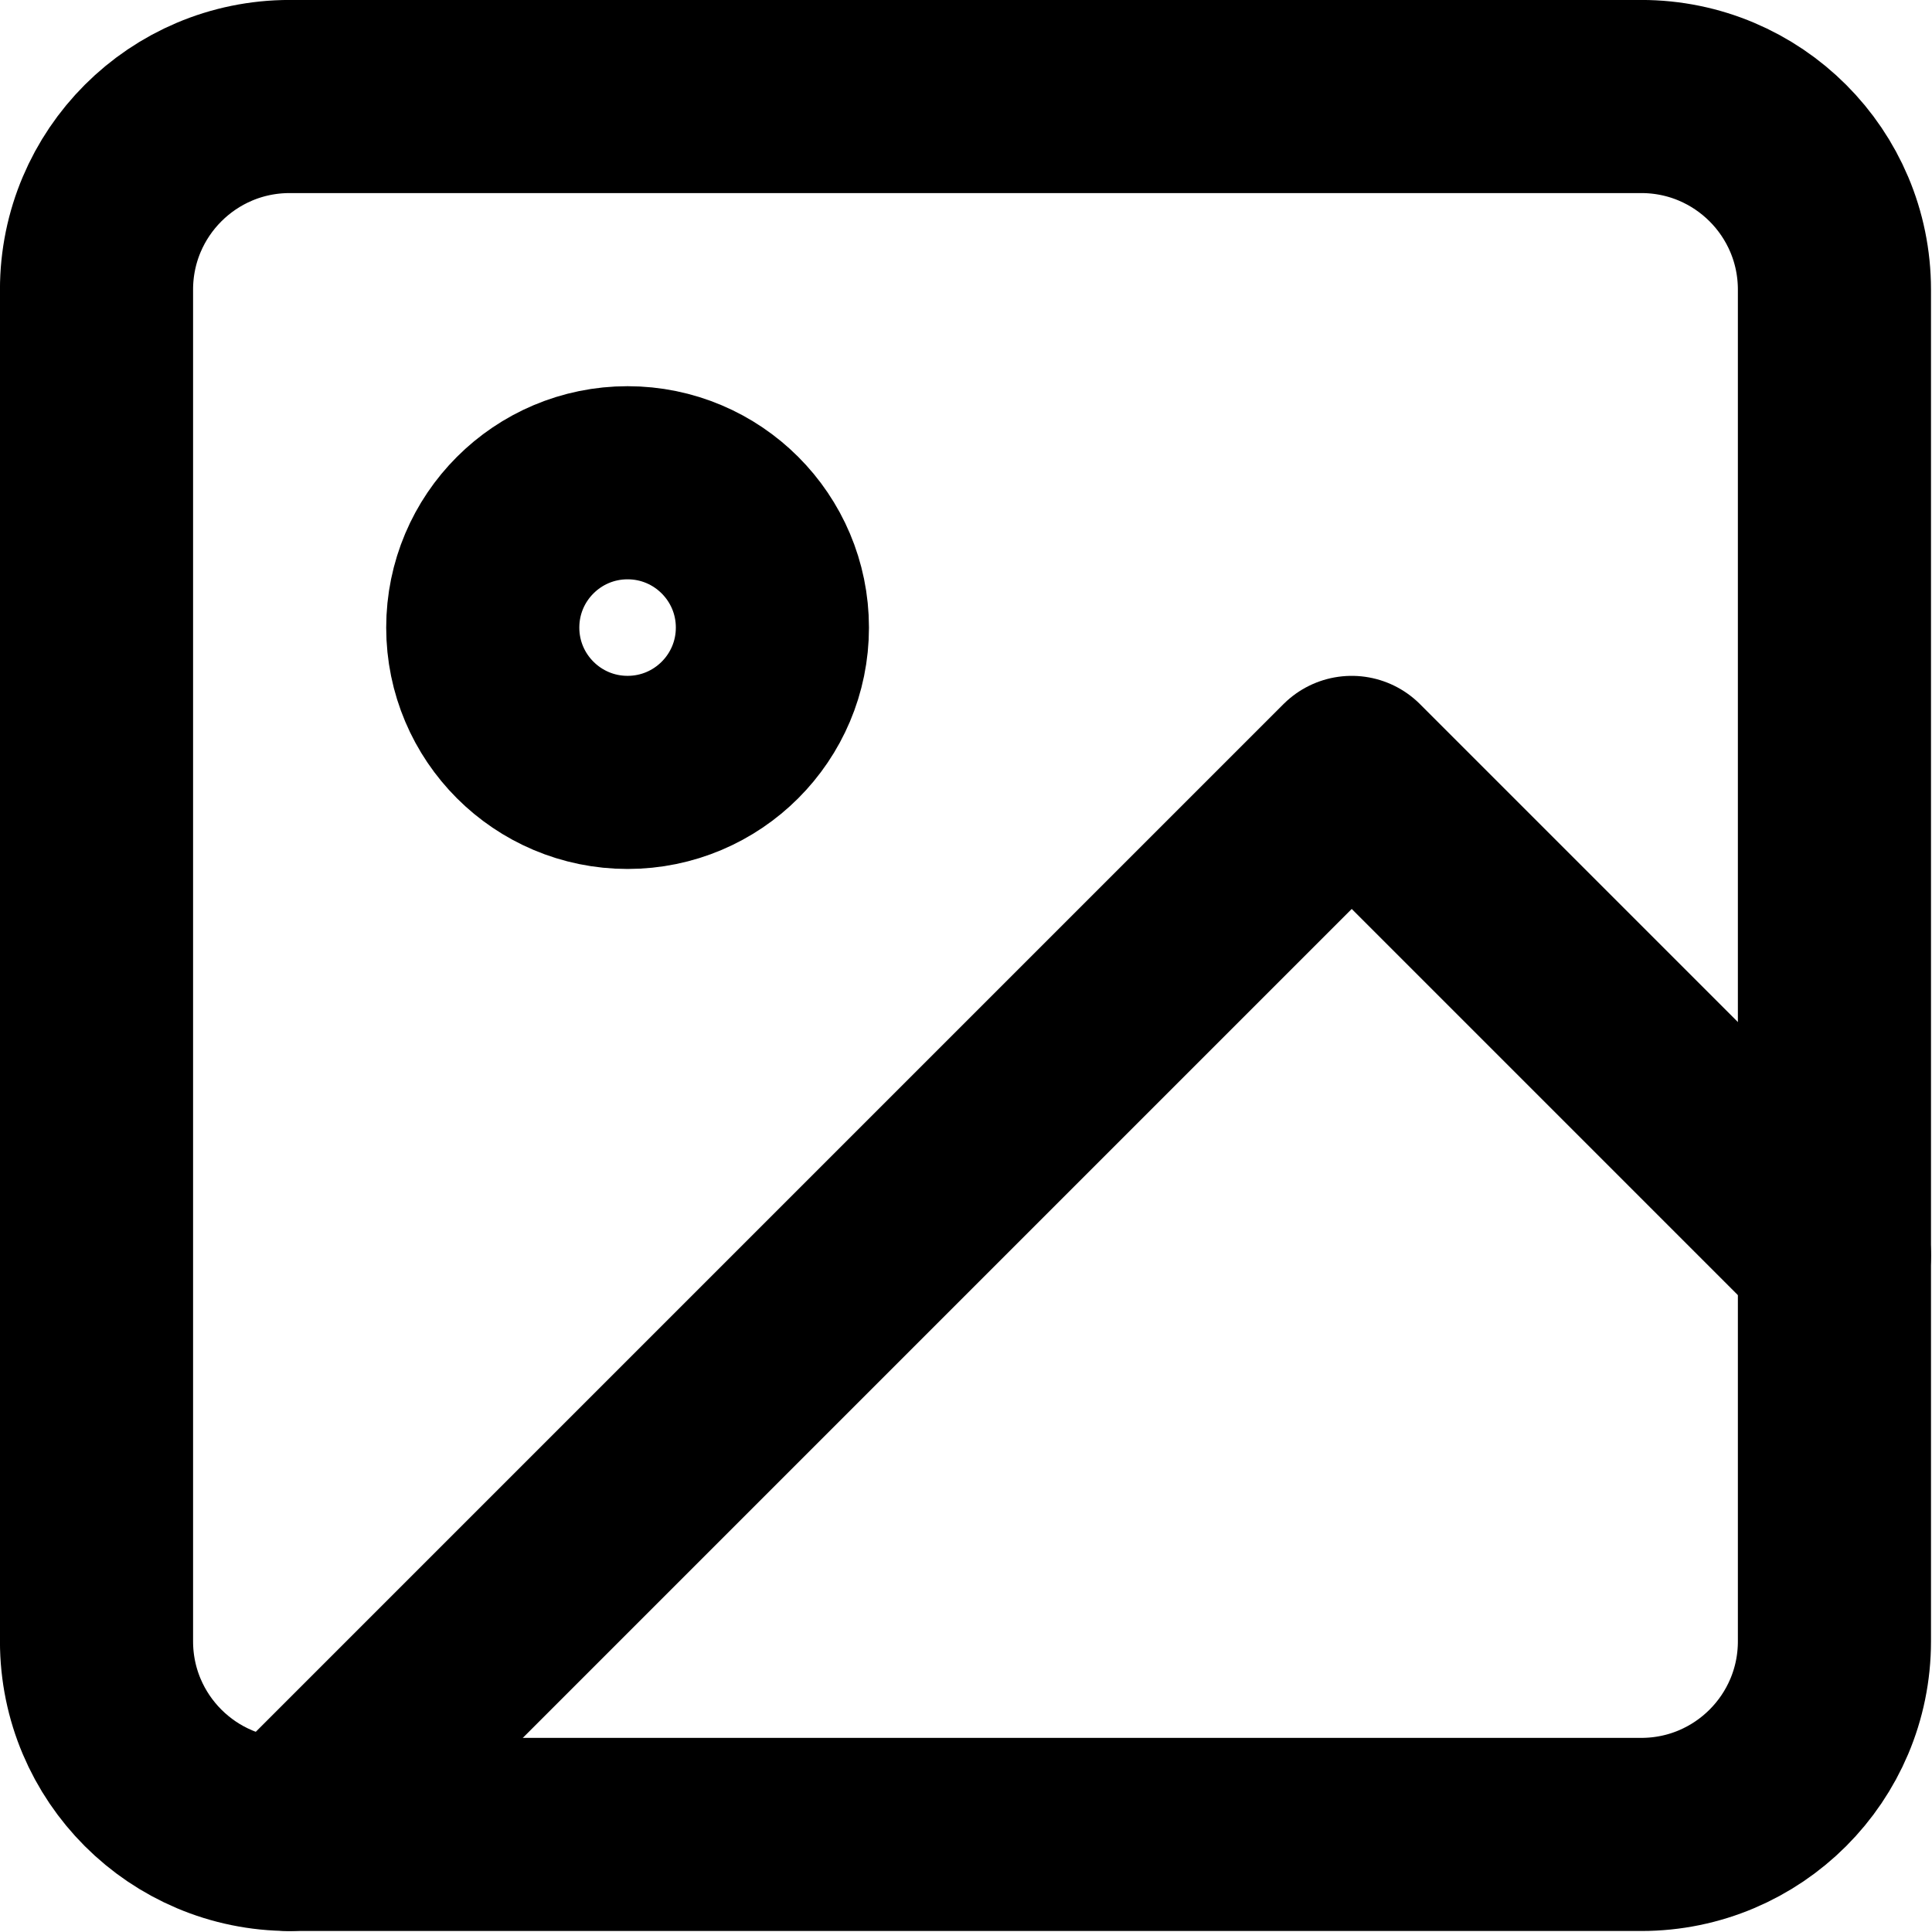
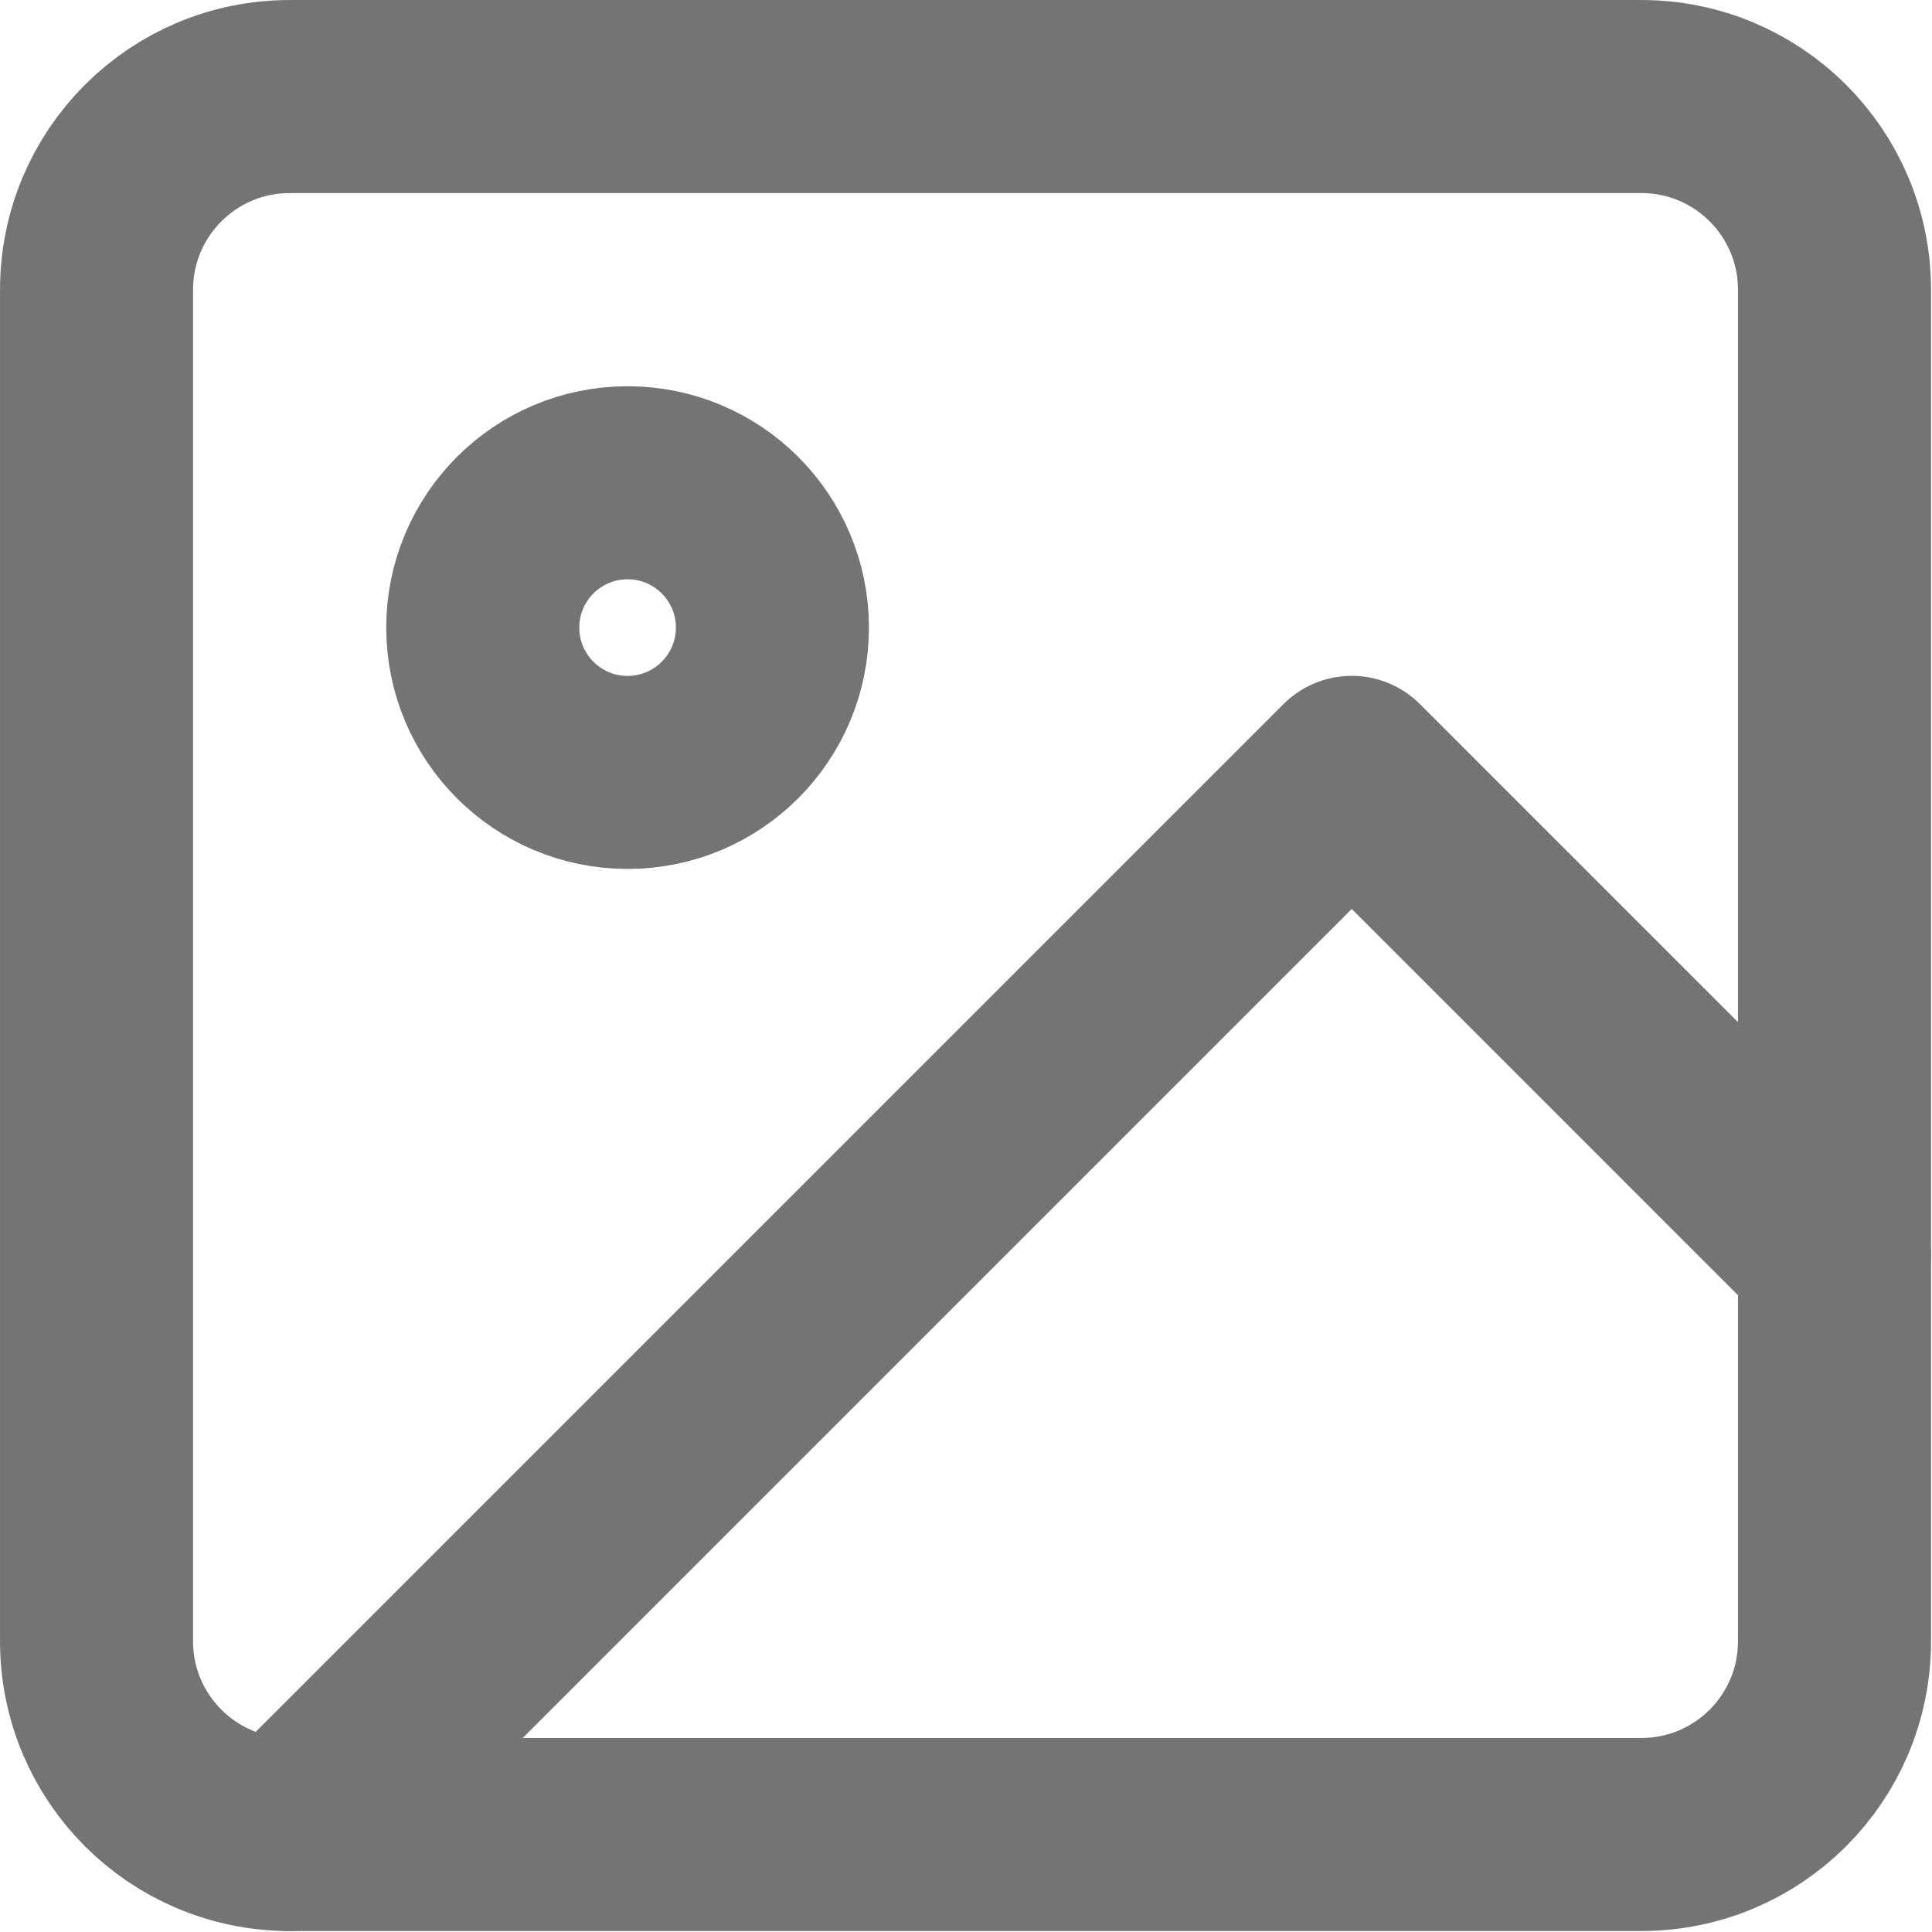
- <svg xmlns="http://www.w3.org/2000/svg" width="64" height="64" viewBox="0 0 24 24" fill="none" stroke="currentColor" stroke-width="2" stroke-linecap="round" stroke-linejoin="round" class="feather feather-image" version="1.1" id="svg8">
+ <svg xmlns="http://www.w3.org/2000/svg" width="108" height="108" viewBox="0 0 40.5 40.5" class="feather feather-image" version="1.1" id="svg8" style="fill:none;stroke:currentColor;stroke-width:2;stroke-linecap:round;stroke-linejoin:round">
  <defs id="defs12" />
-   <rect x="1.199" y="1.199" width="21.589" height="21.589" rx="2.399" ry="2.399" id="rect2" style="fill:none;fill-opacity:1;stroke:#000000;stroke-width:2.399;stroke-miterlimit:4;stroke-dasharray:none;stroke-opacity:1" />
-   <circle cx="7.796" cy="7.796" id="circle4" style="fill:none;fill-opacity:1;stroke:#000000;stroke-width:2.399;stroke-miterlimit:4;stroke-dasharray:none;stroke-opacity:1" r="1.799" />
-   <polyline points="21 15 16 10 5 21" id="polyline6" style="fill:none;fill-opacity:1;stroke:#000000;stroke-width:2;stroke-miterlimit:4;stroke-dasharray:none;stroke-opacity:1" transform="matrix(1.199402,0,0,1.199402,-2.398879,-2.398878)" />
+   <rect x="2.024" y="2.024" width="36.432" height="36.432" rx="4.048" ry="4.048" id="rect2" style="fill:none;fill-opacity:1;stroke:#747474;stroke-width:4.047;stroke-miterlimit:4;stroke-dasharray:none;stroke-opacity:1" />
+   <circle cx="13.156" cy="13.156" id="circle4" style="fill:none;fill-opacity:1;stroke:#747474;stroke-width:4.047;stroke-miterlimit:4;stroke-dasharray:none;stroke-opacity:1" r="3.036" />
+   <polyline points="21 15 16 10 5 21" id="polyline6" style="fill:none;fill-opacity:1;stroke:#747474;stroke-width:2;stroke-miterlimit:4;stroke-dasharray:none;stroke-opacity:1" transform="matrix(2.024004,0,0,2.024004,-4.048264,-4.048263)" />
</svg>
